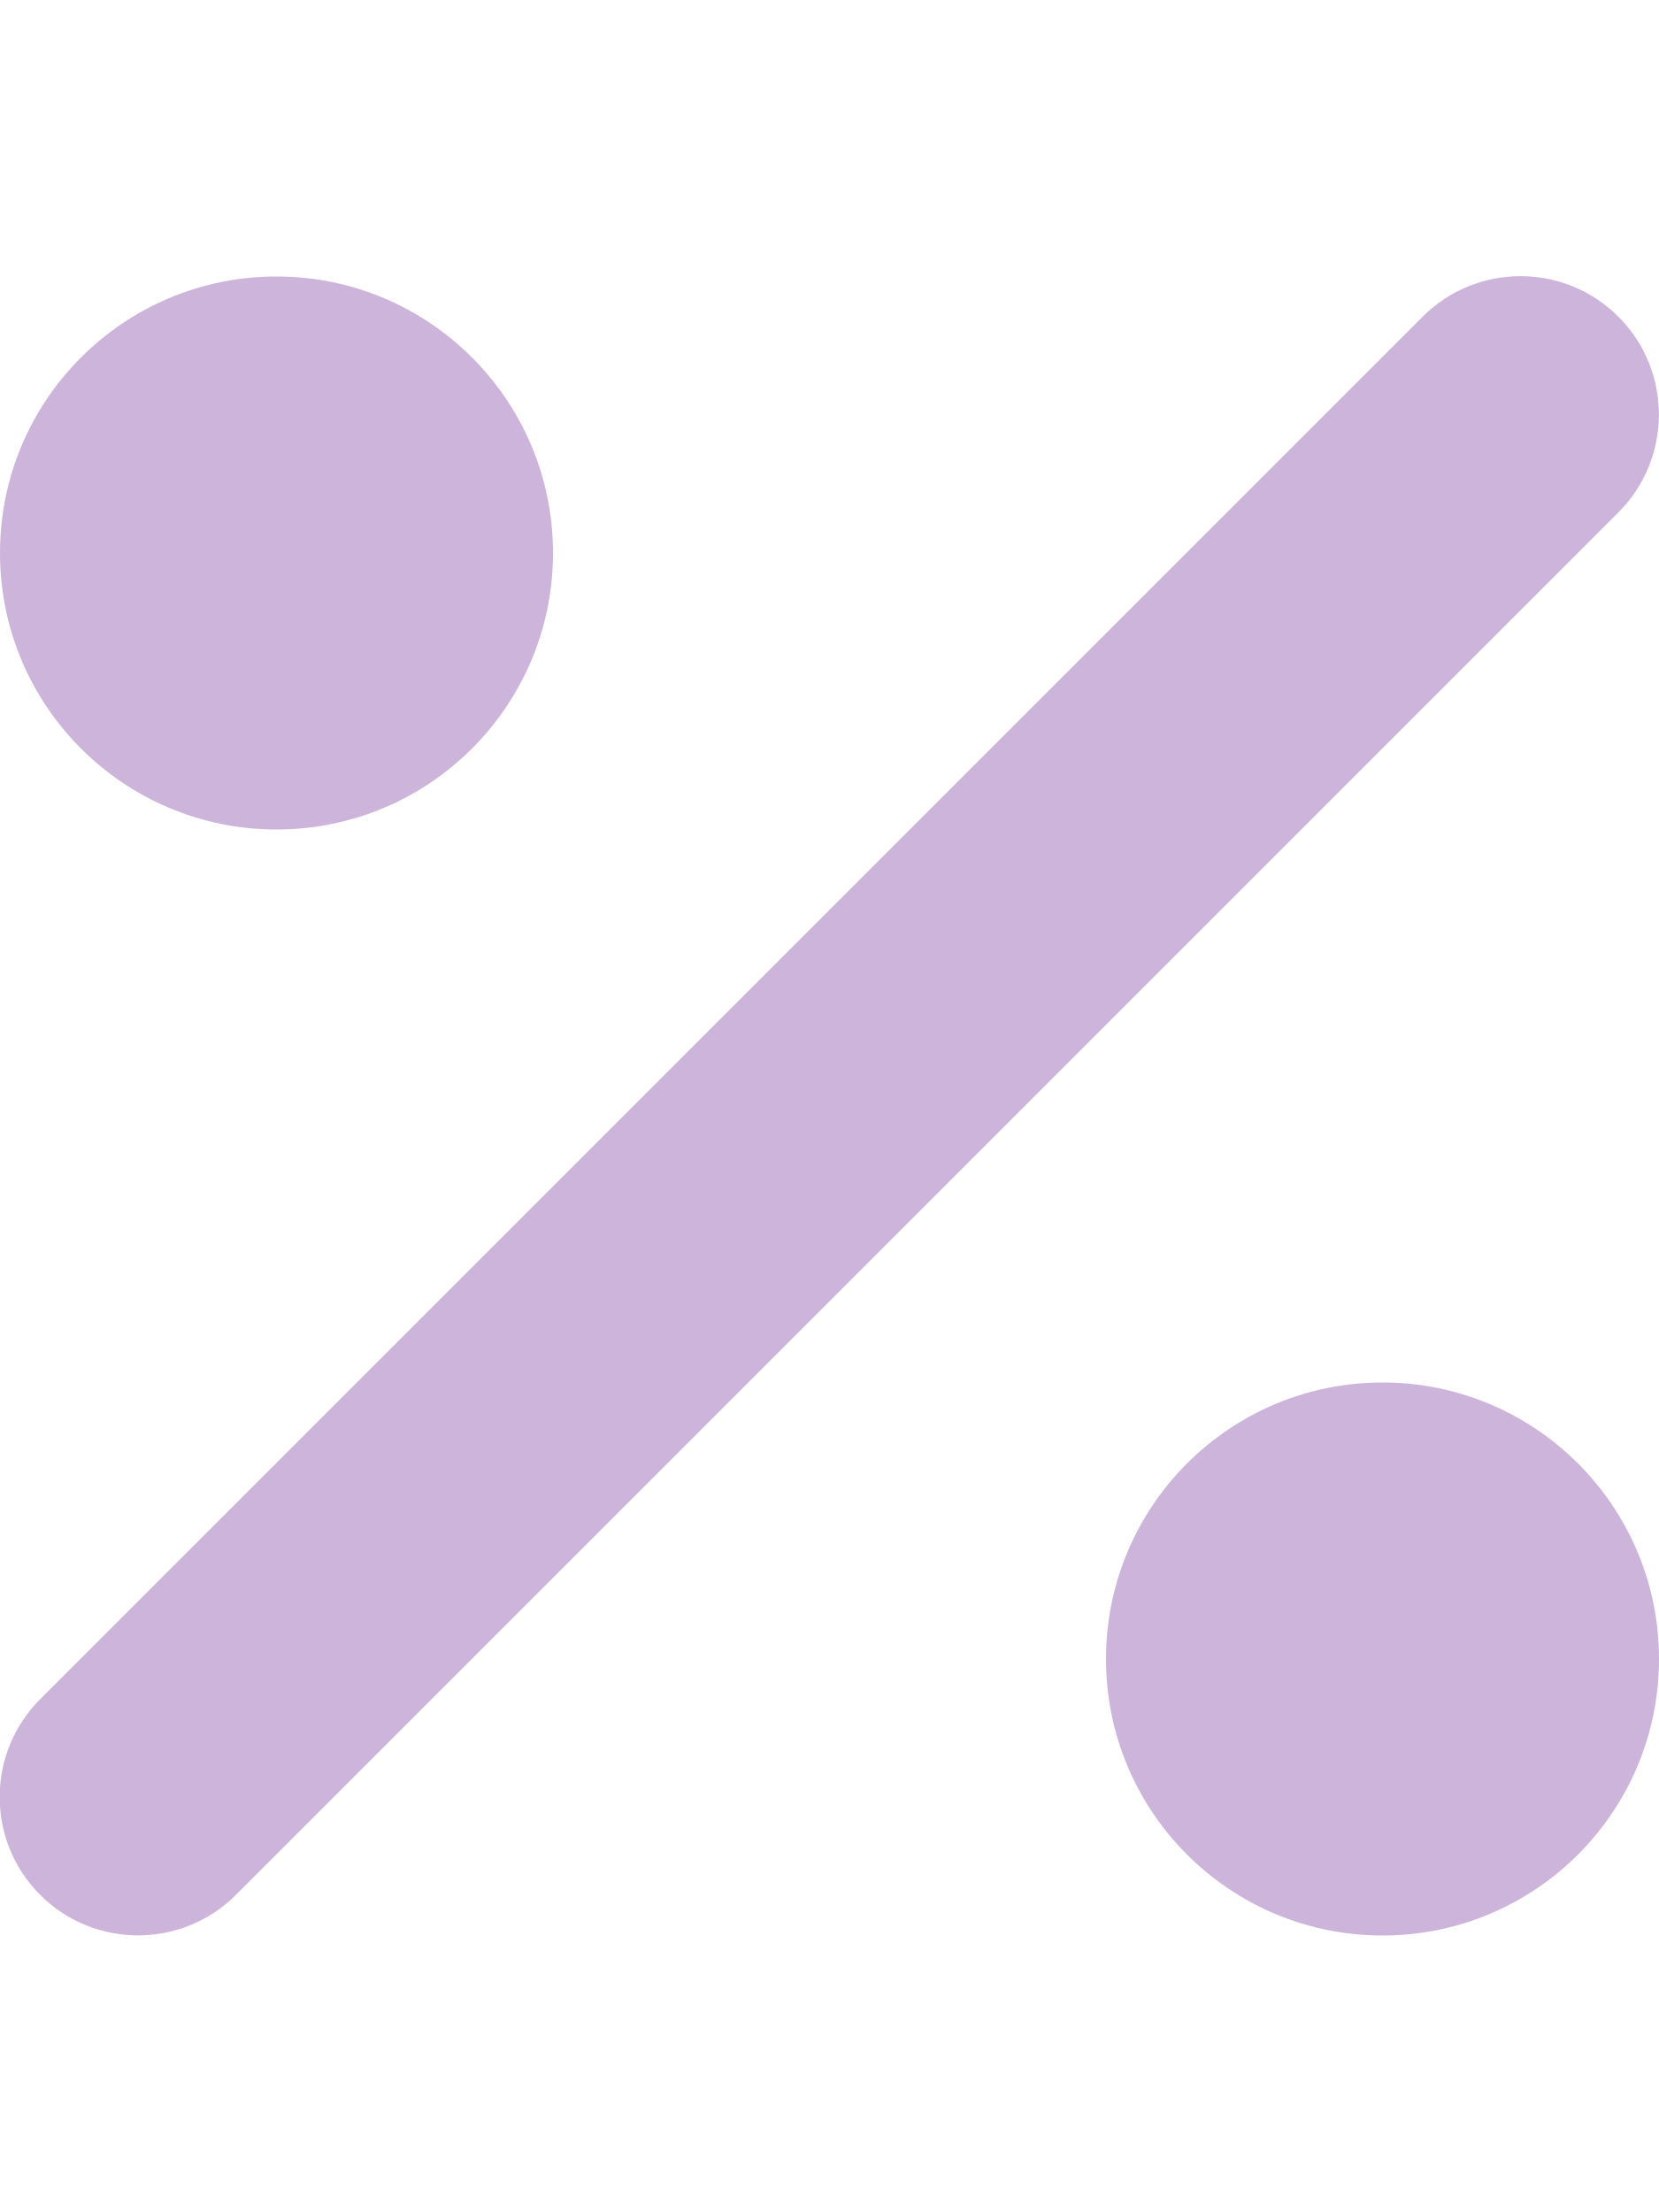
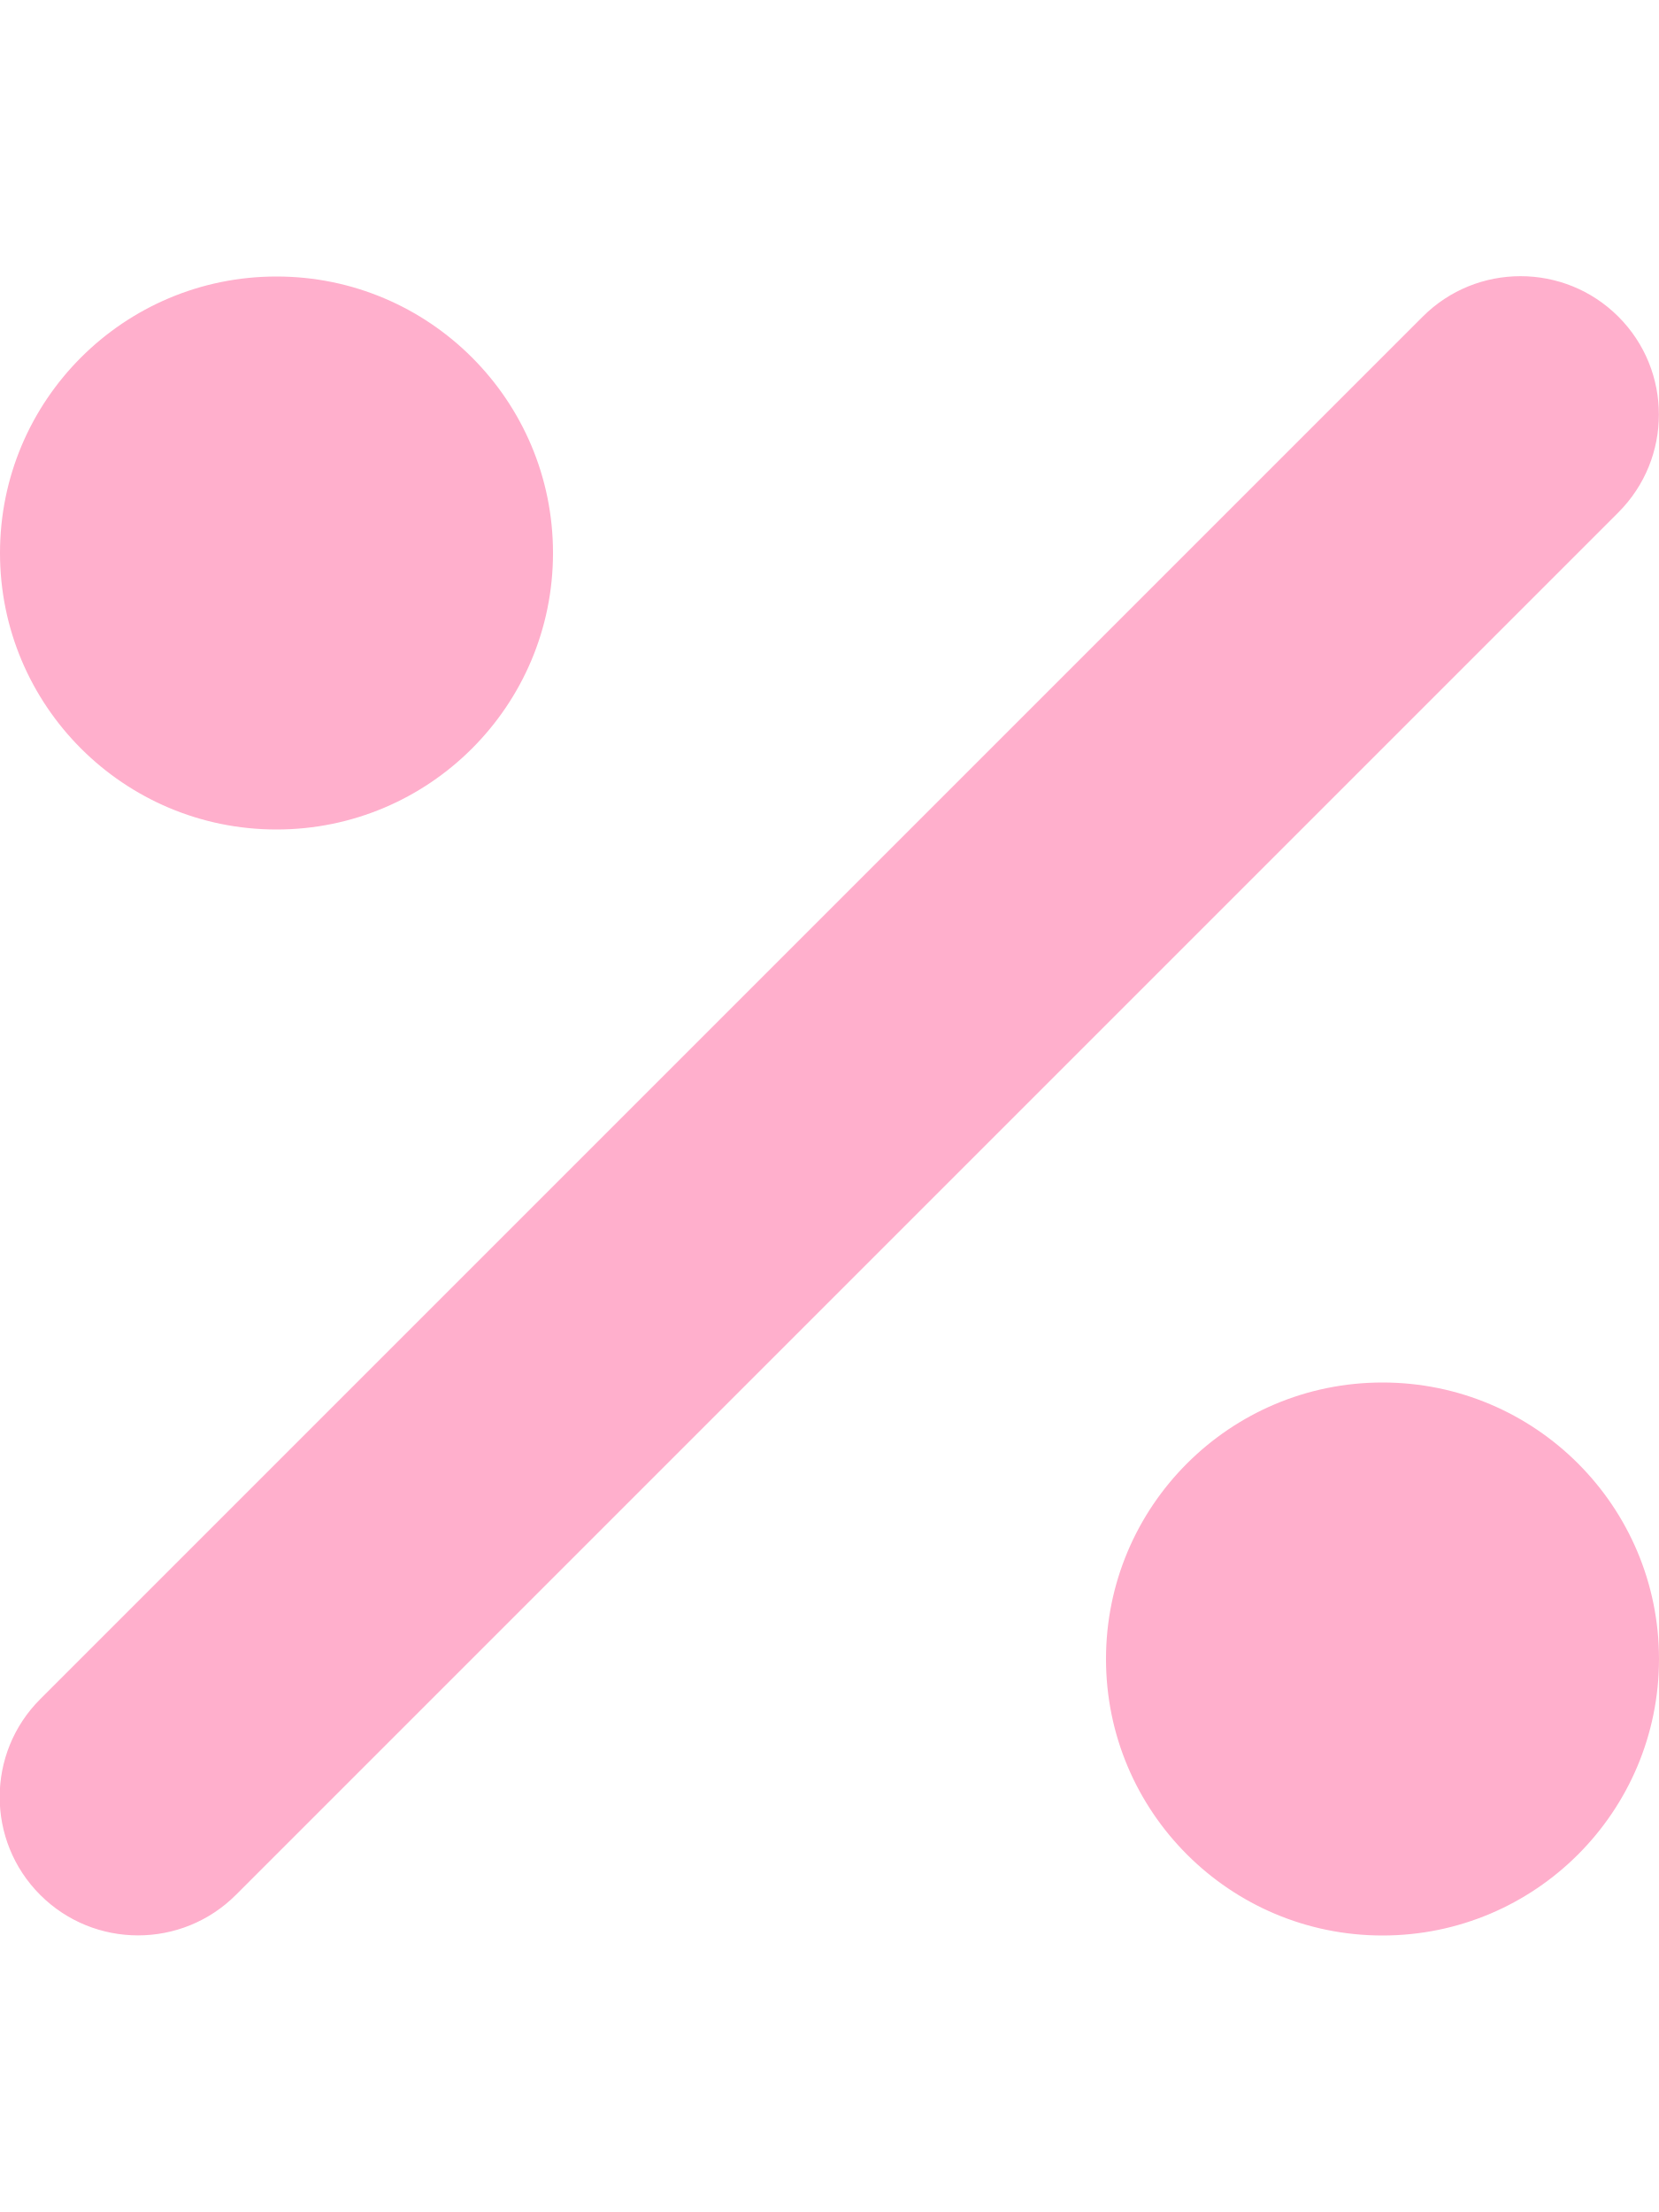
- <svg xmlns="http://www.w3.org/2000/svg" viewBox="0 0 384 512" fill="#cdb4db">
+ <svg xmlns="http://www.w3.org/2000/svg" viewBox="0 0 384 512" fill="#ffafcc">
  <path d="M374.6 118.6c12.5-12.5 12.5-32.8 0-45.3s-32.8-12.5-45.3 0l-320 320c-12.5 12.5-12.5 32.8 0 45.3s32.8 12.5 45.3 0l320-320zM128 128A64 64 0 1 0 0 128a64 64 0 1 0 128 0zM384 384a64 64 0 1 0 -128 0 64 64 0 1 0 128 0z" />
</svg>
